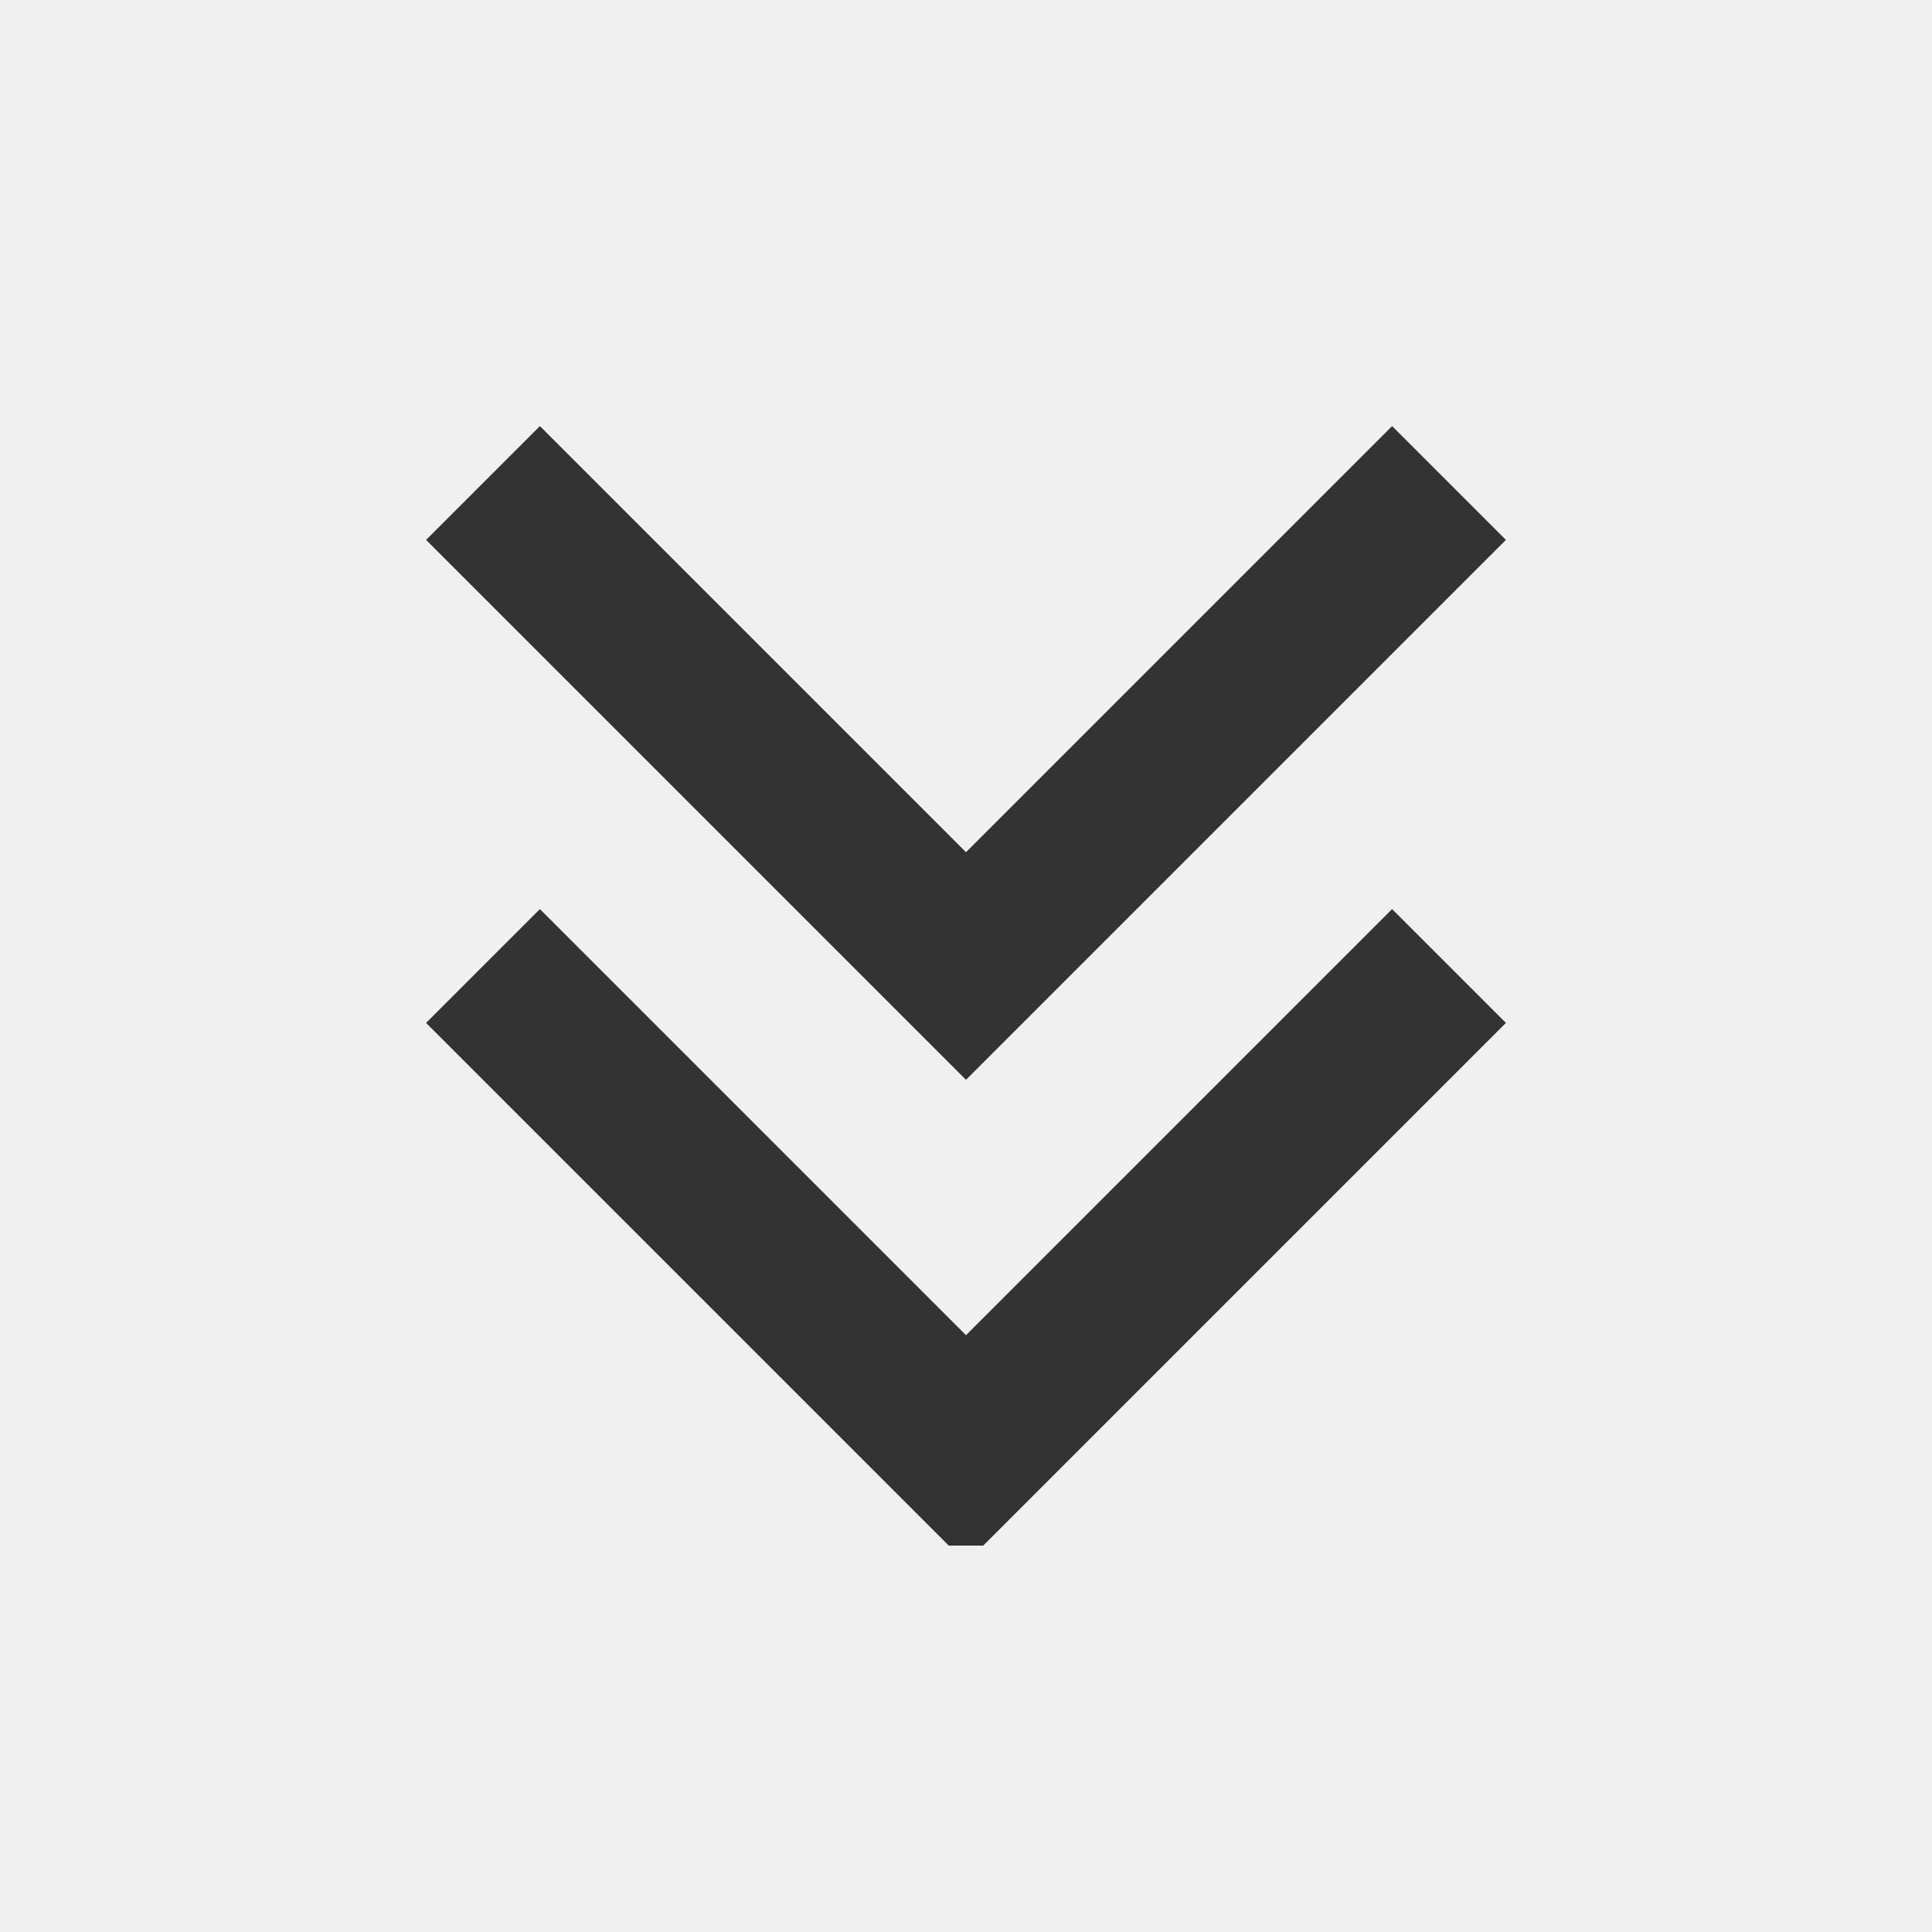
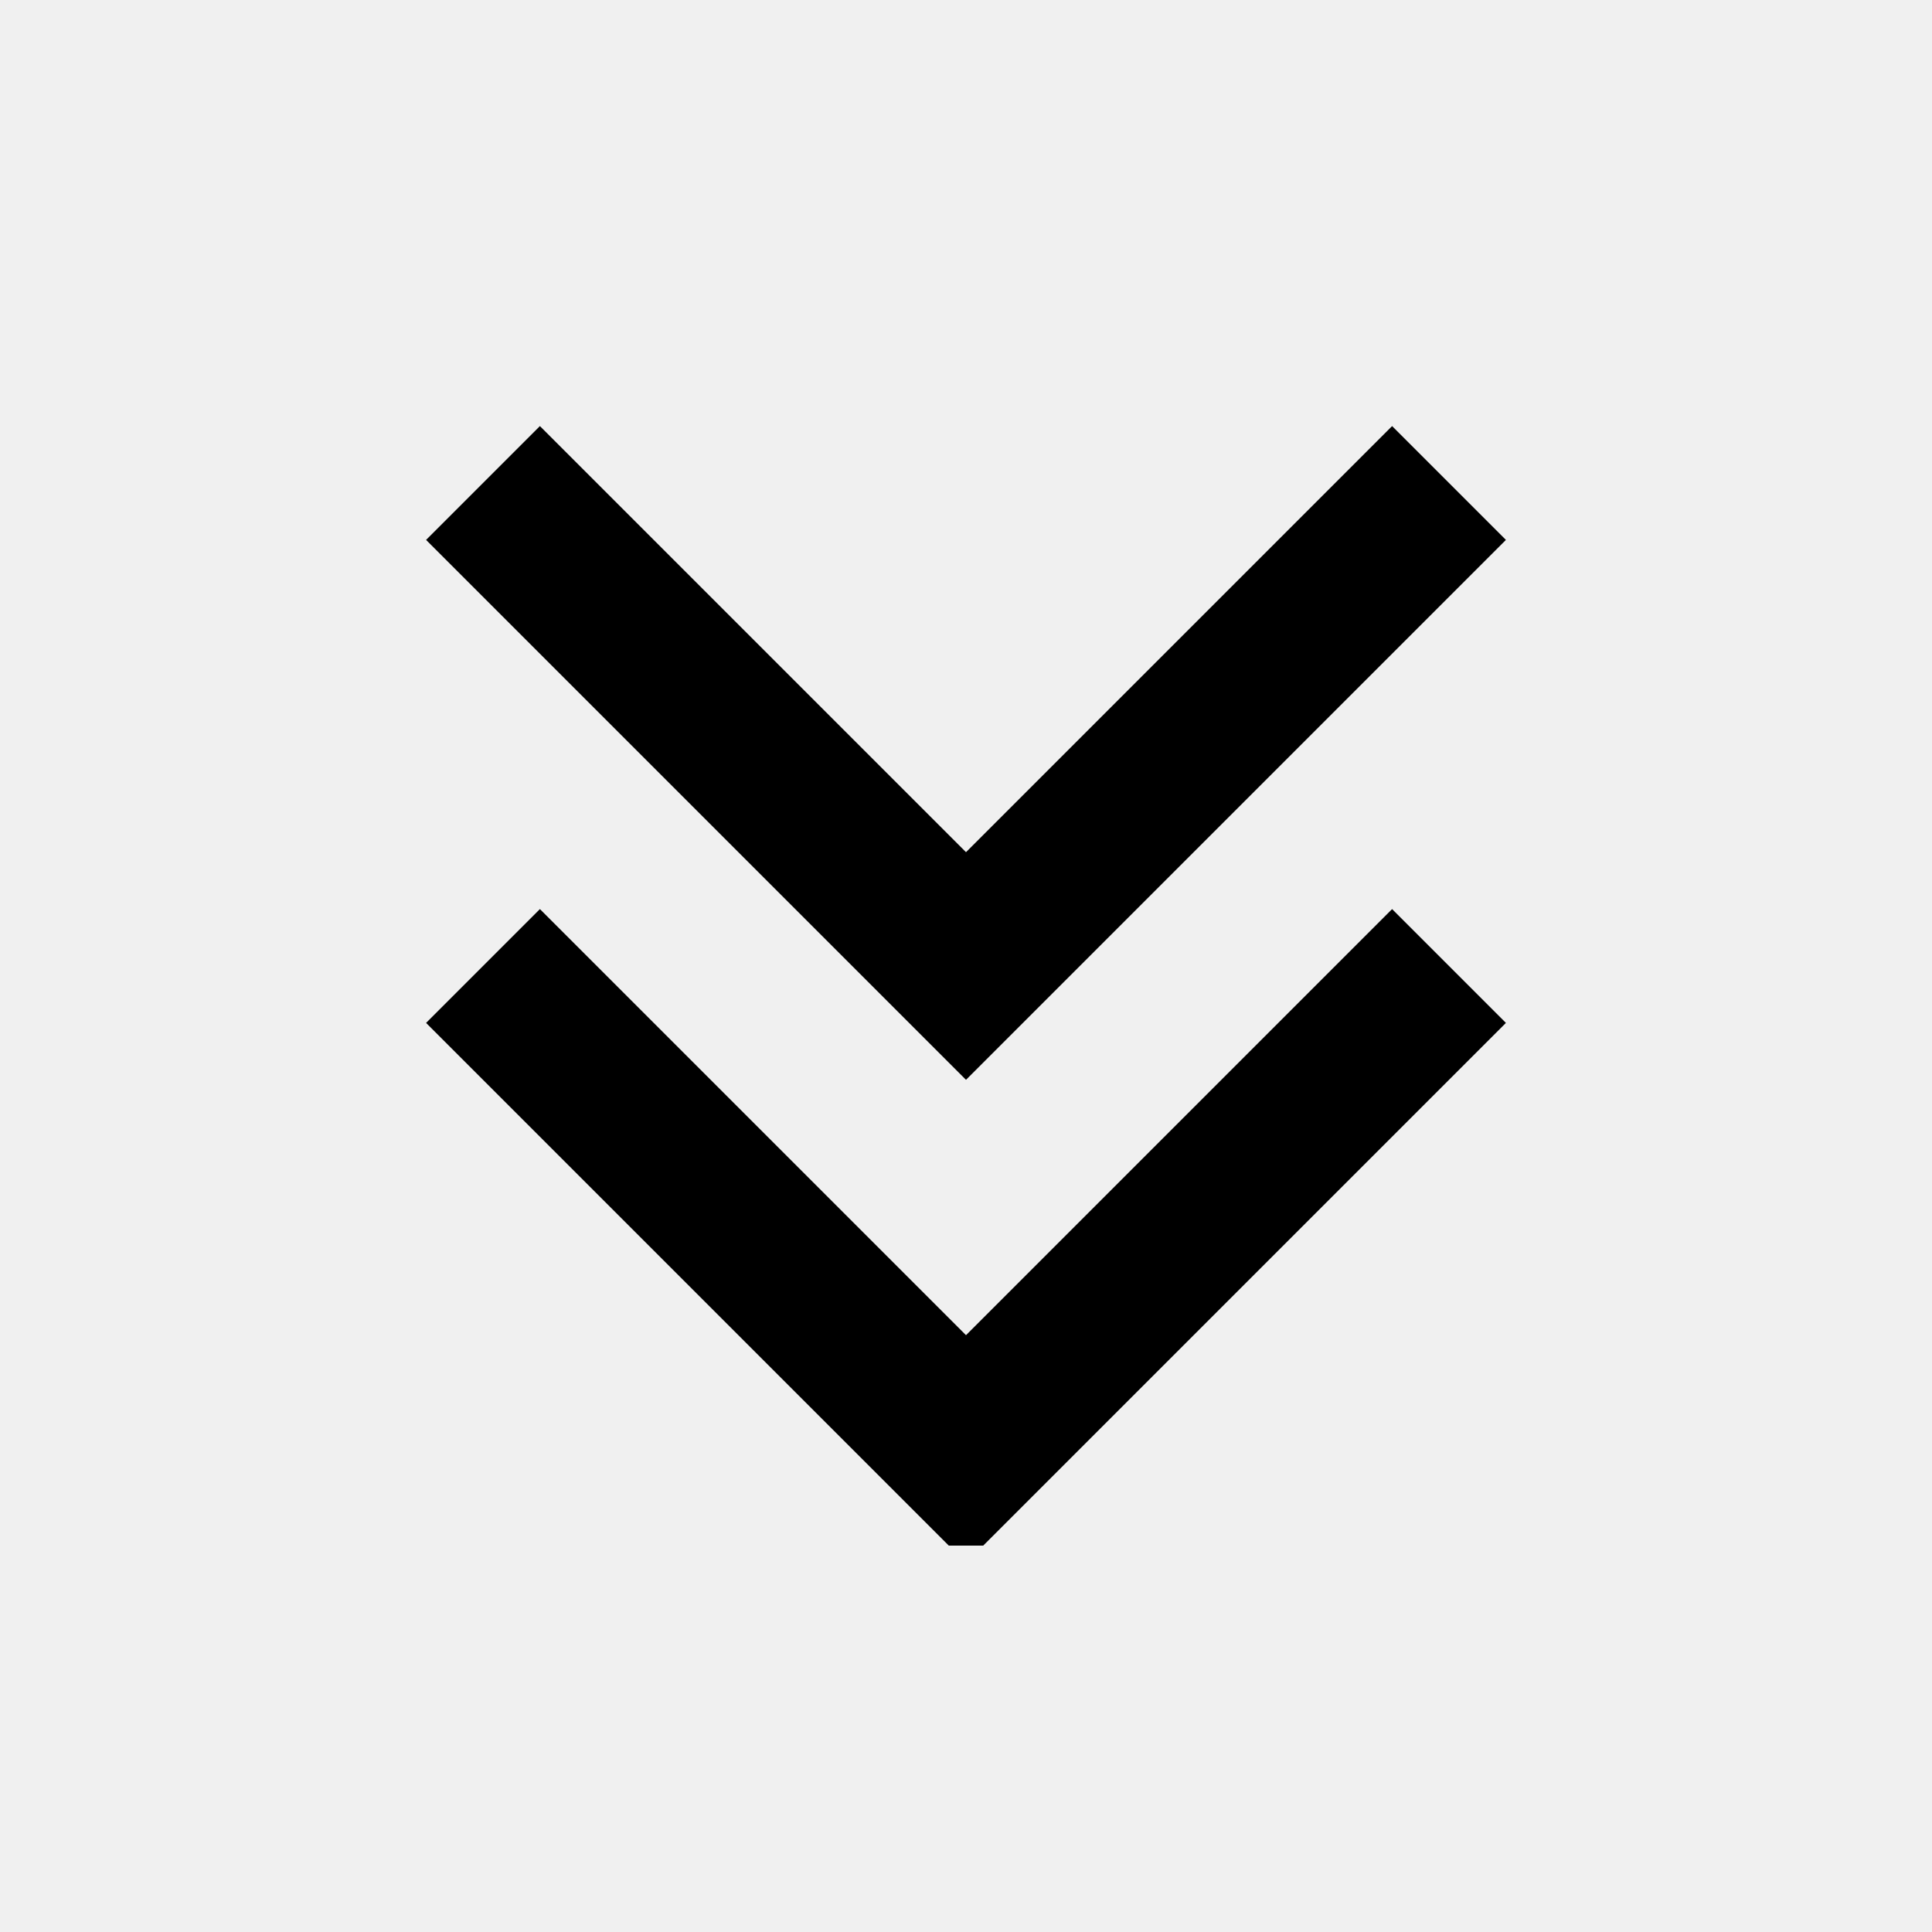
<svg xmlns="http://www.w3.org/2000/svg" xmlns:xlink="http://www.w3.org/1999/xlink" width="16" height="16" fill="none" viewBox="0 0 16 16">
  <defs>
    <rect id="path_0" width="16" height="16" x="0" y="0" />
  </defs>
  <g opacity="1" transform="translate(0 0) rotate(0 8 8)">
    <mask id="bg-mask-0" fill="#fff">
      <use xlink:href="#path_0" />
    </mask>
    <g mask="url(#bg-mask-0)">
-       <path id="路径 1" style="stroke:#333;stroke-width:1.333;stroke-opacity:1;stroke-dasharray:0 0" d="M8,0L4,4L0,0" transform="translate(4 4) rotate(0 4 2)" />
-       <path id="路径 2" style="stroke:#333;stroke-width:1.333;stroke-opacity:1;stroke-dasharray:0 0" d="M8,0L4,4L0,0" transform="translate(4 8) rotate(0 4 2)" />
+       <path id="路径 1" style="stroke:currentColor;stroke-width:1.333;stroke-opacity:1;stroke-dasharray:0 0" d="M8,0L4,4L0,0" transform="translate(4 4) rotate(0 4 2)" />
+       <path id="路径 2" style="stroke:currentColor;stroke-width:1.333;stroke-opacity:1;stroke-dasharray:0 0" d="M8,0L4,4L0,0" transform="translate(4 8) rotate(0 4 2)" />
    </g>
  </g>
</svg>
